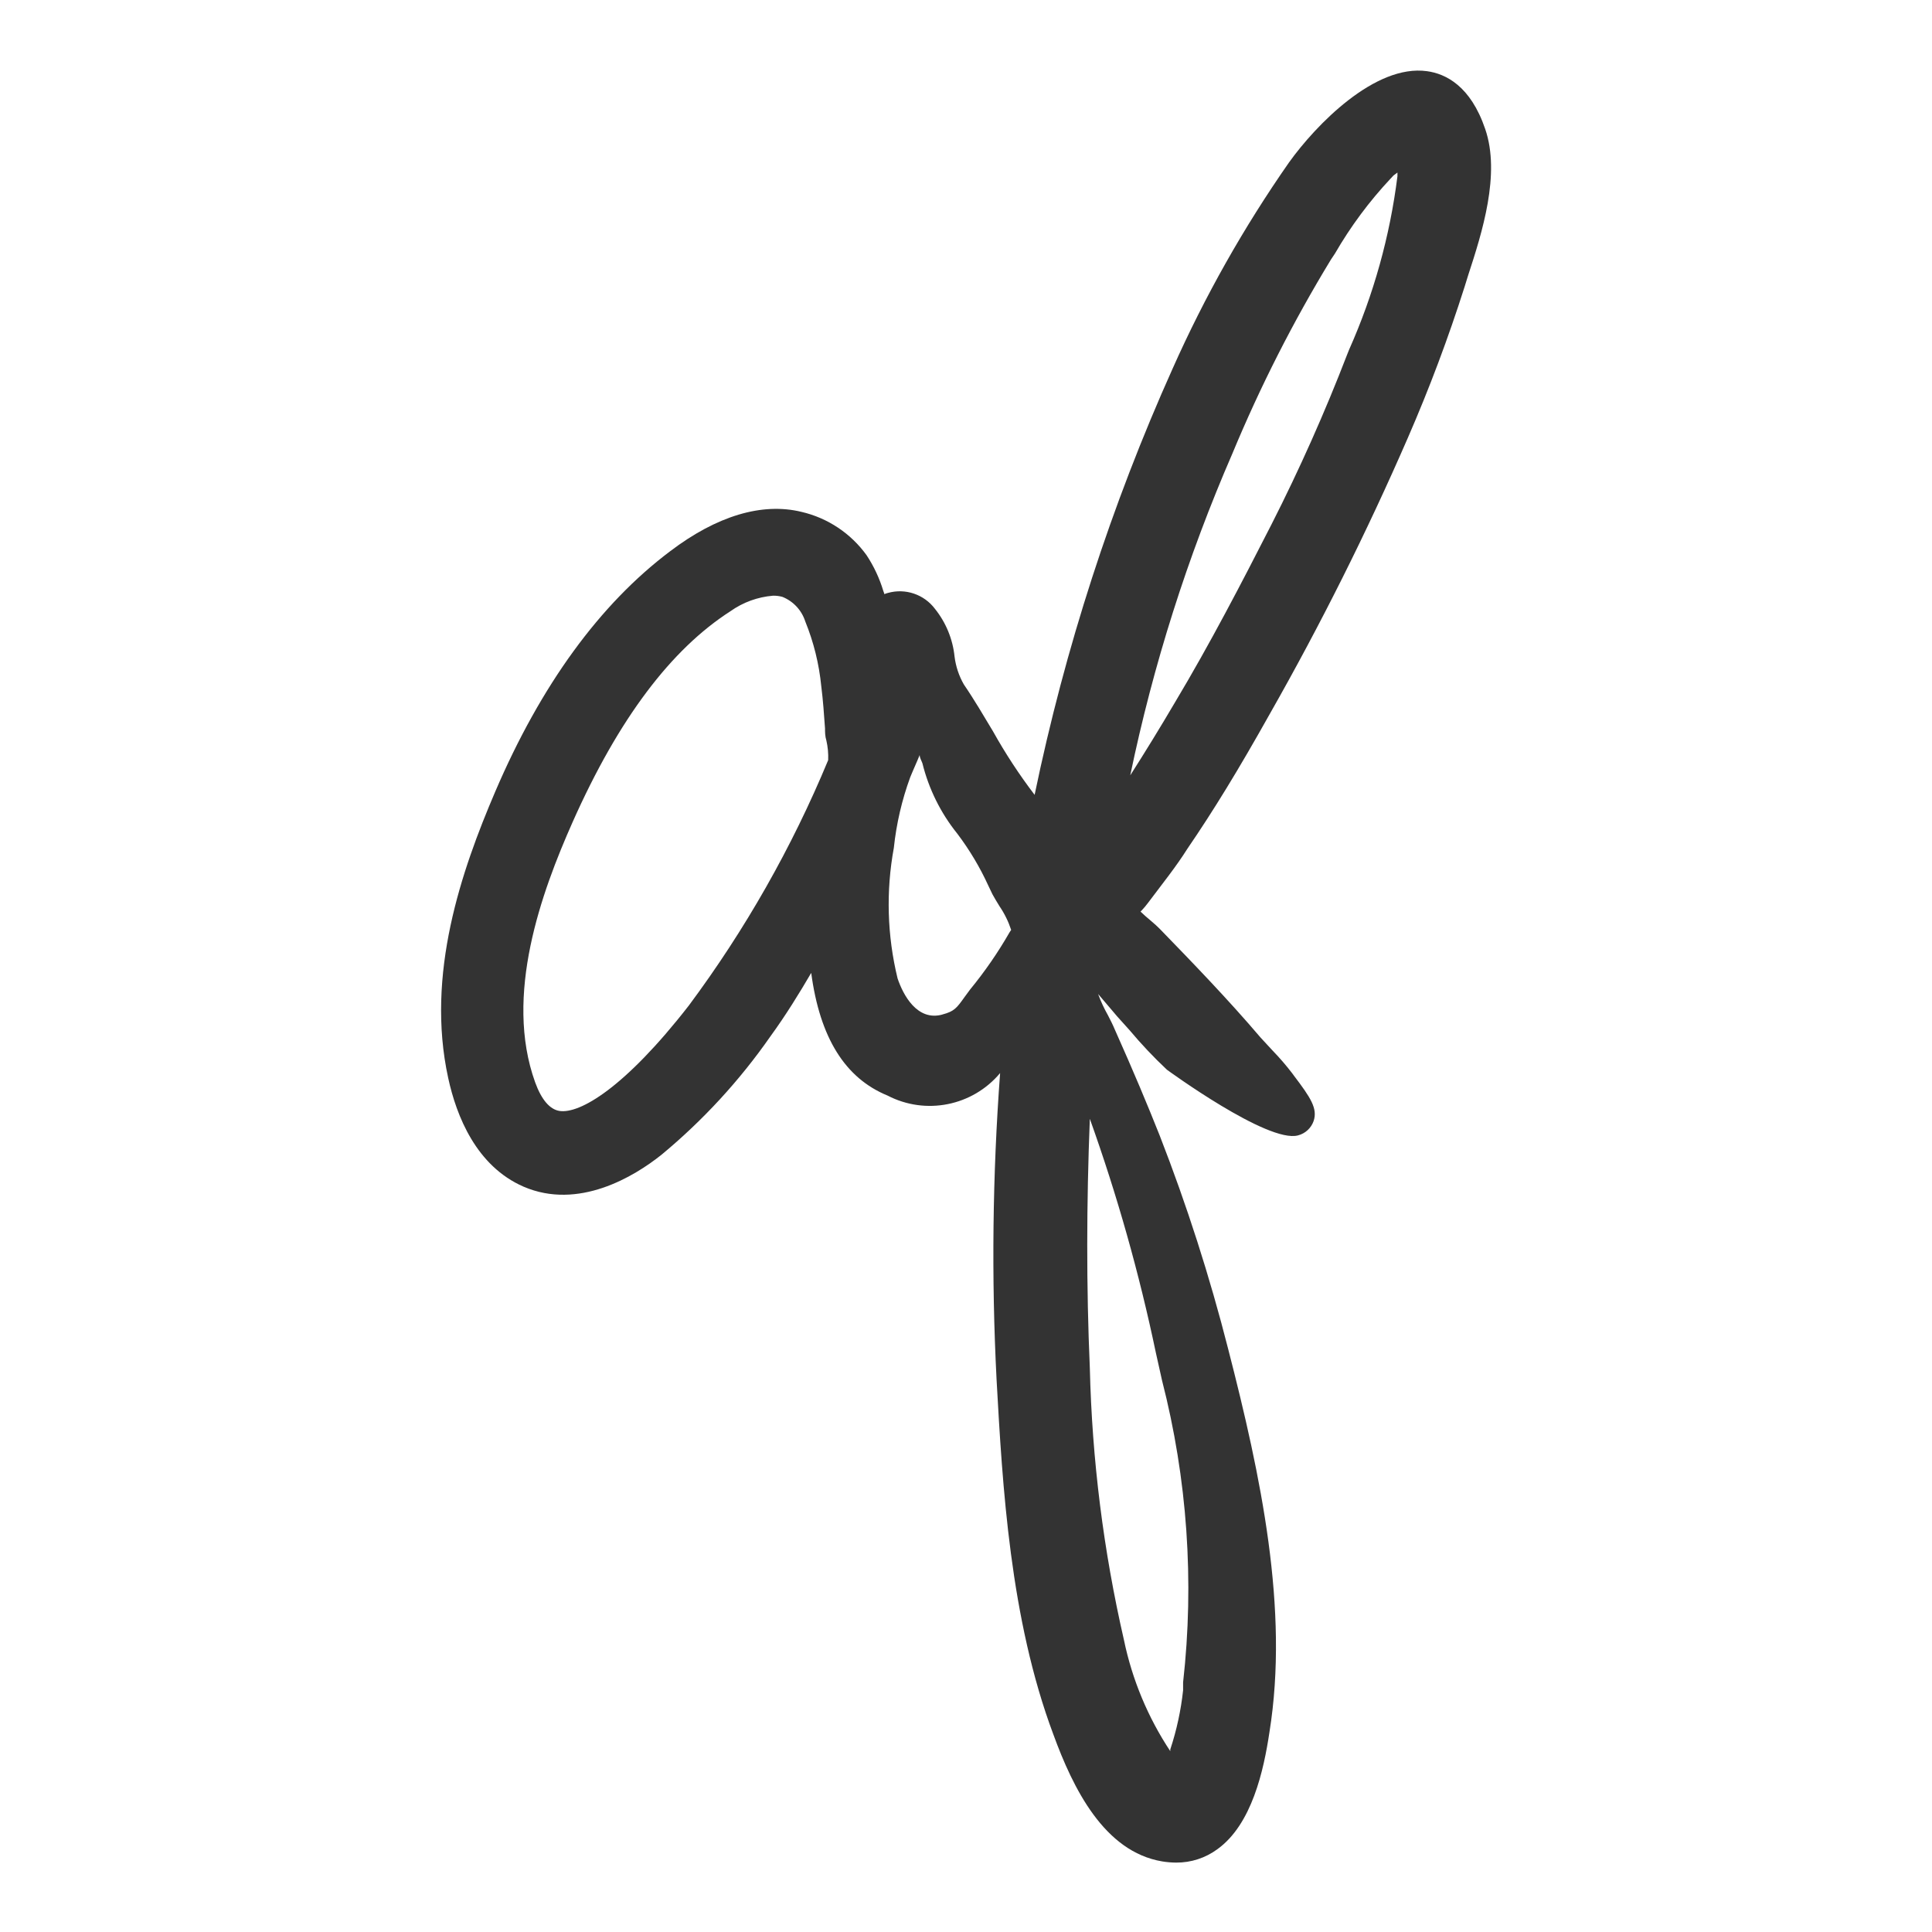
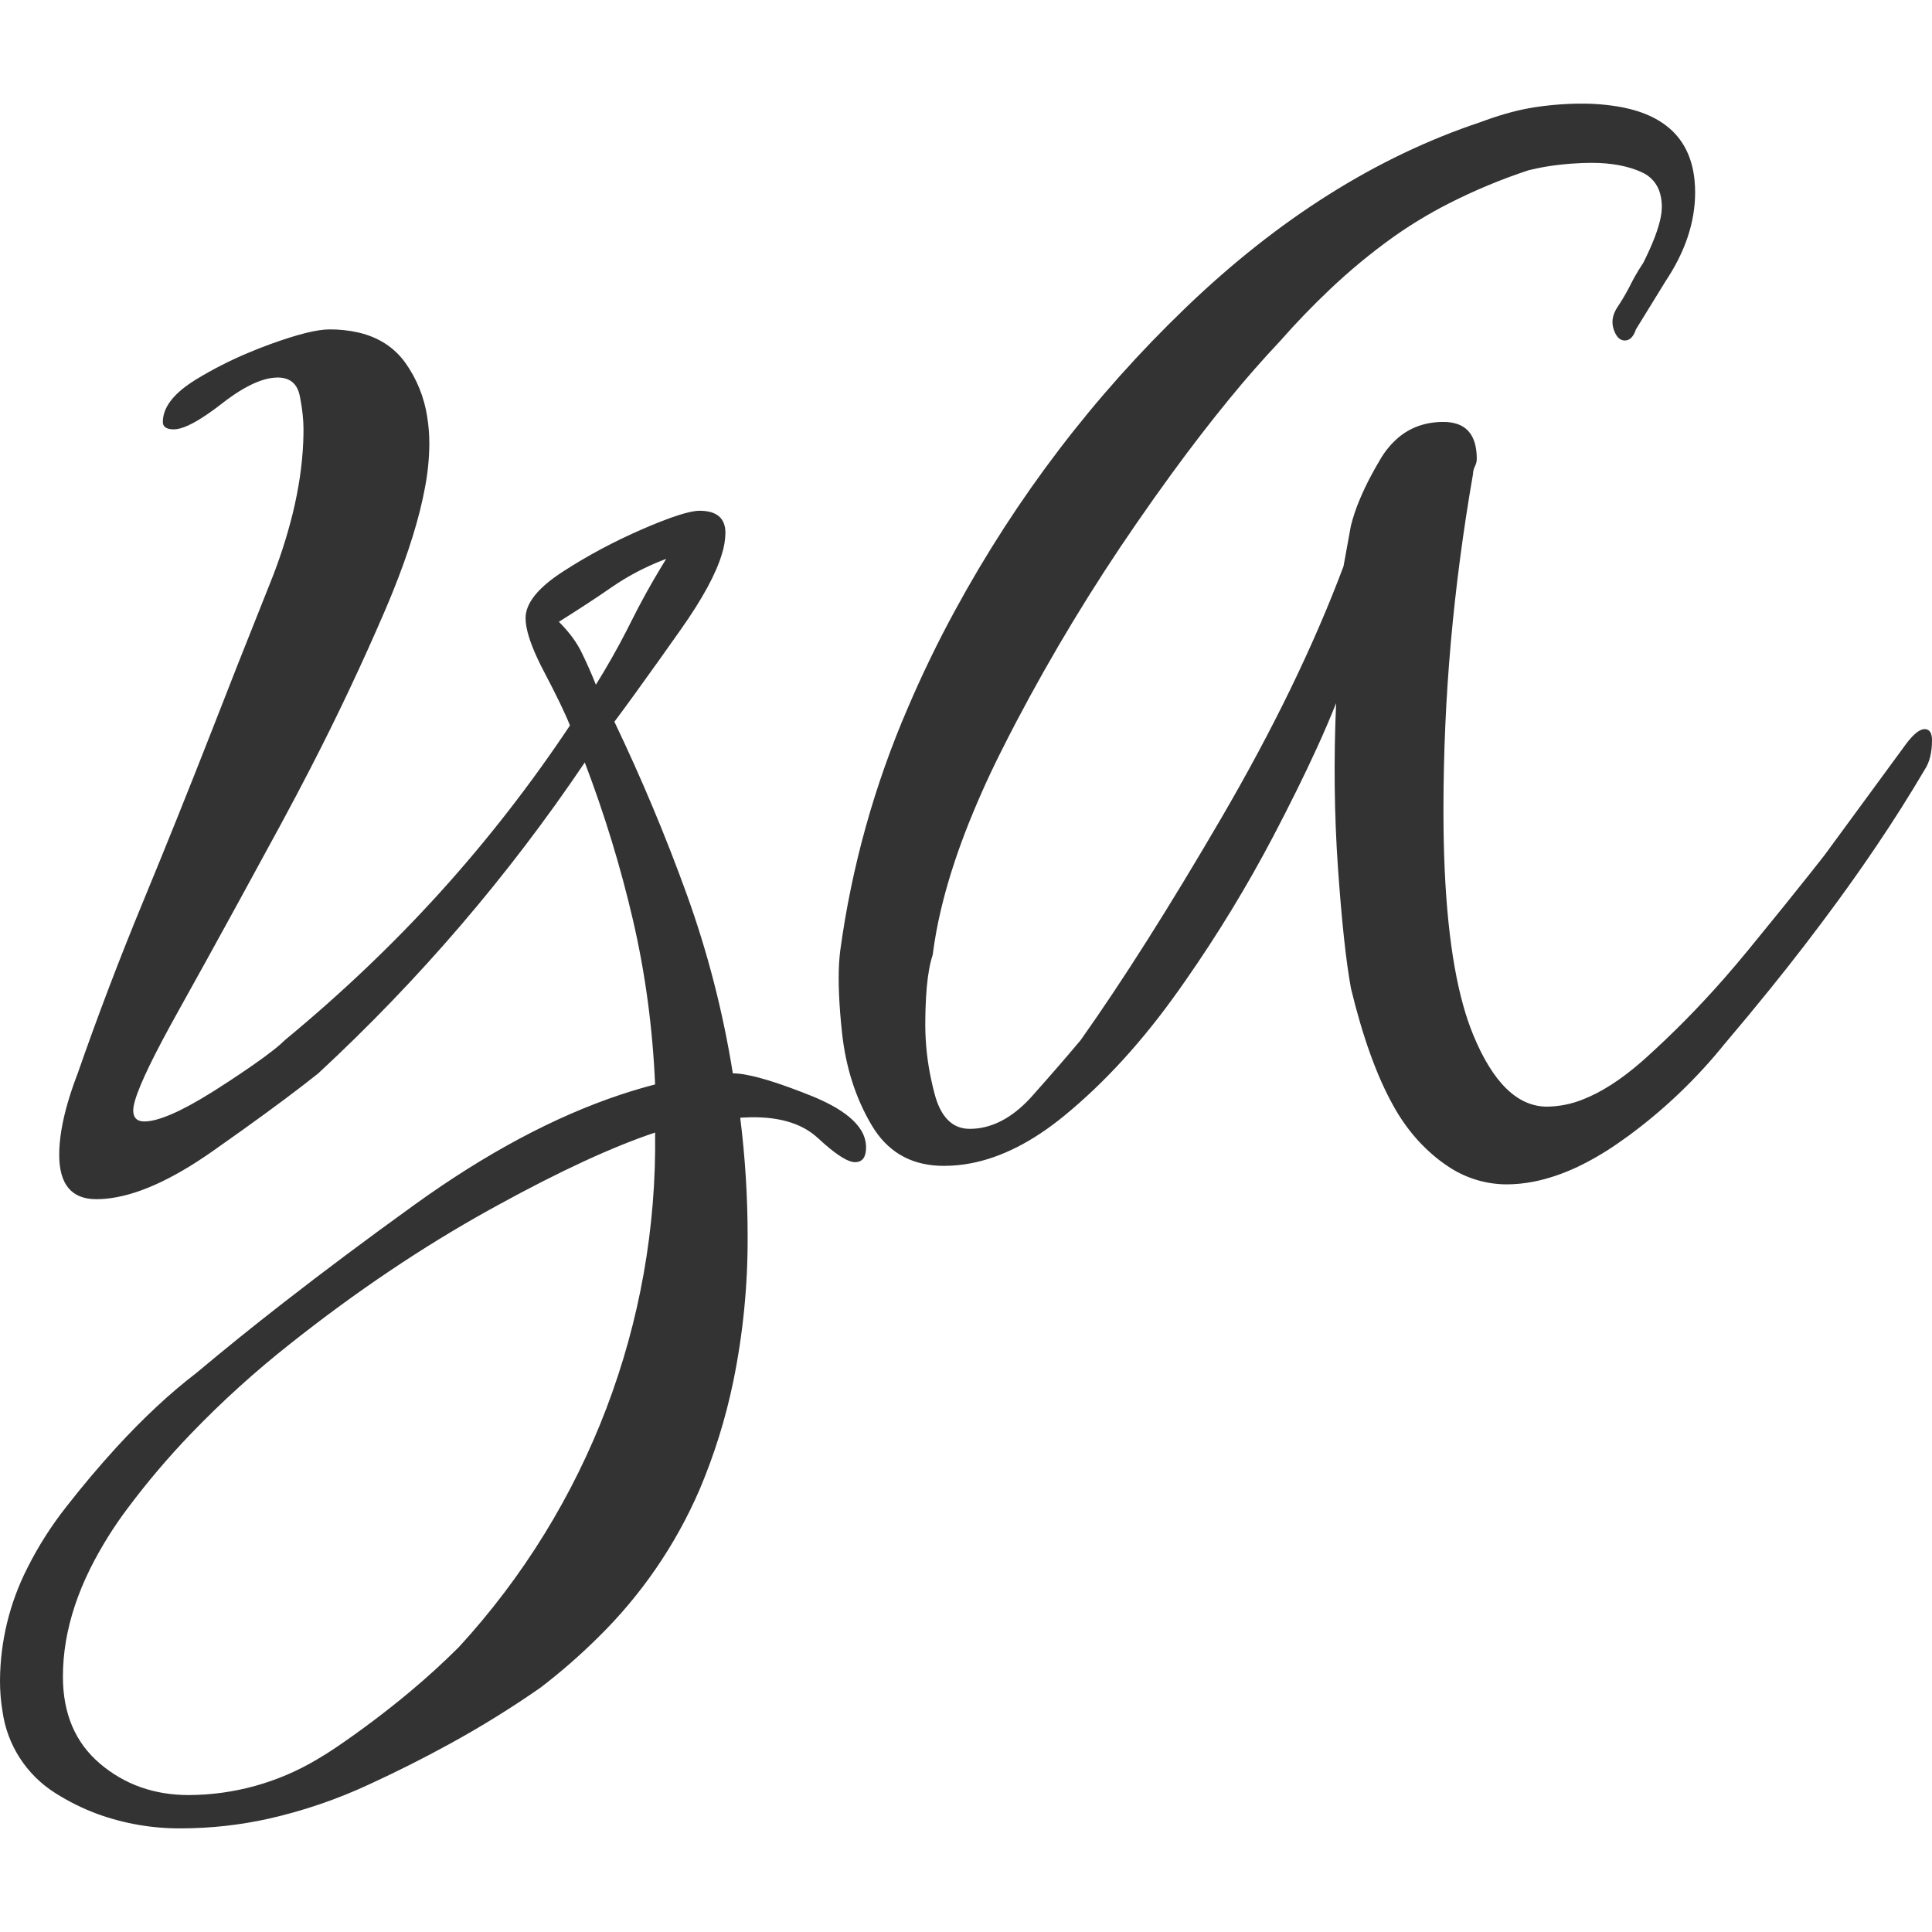
- <svg xmlns="http://www.w3.org/2000/svg" viewBox="0 0 97.98 97.98">
+ <svg xmlns="http://www.w3.org/2000/svg" viewBox="0 0 52.2 52.2">
  <style>.a{fill:#333}@media (prefers-color-scheme:dark){.a{fill:#eee}}</style>
-   <path d="M75.32,6.54c-.74-2.18-2-2.8-2.95-2.93-2.64-.37-5.64,2.73-7,4.63a63.11,63.11,0,0,0-5.9,10.45,104.63,104.63,0,0,0-7,21.62,27.09,27.09,0,0,1-2.11-3.22c-.47-.78-.94-1.59-1.48-2.38a3.78,3.78,0,0,1-.47-1.41,4.63,4.63,0,0,0-1-2.43,2.23,2.23,0,0,0-2.38-.8,1.27,1.27,0,0,0-.18.06.88.88,0,0,0-.05-.15,6.92,6.92,0,0,0-.85-1.82,5.64,5.64,0,0,0-3.3-2.2c-2-.49-4.3.2-6.67,2-3.56,2.68-6.55,6.78-8.87,12.2-1.71,4-3.53,9.25-2.38,14.51.42,1.94,1.43,4.47,3.82,5.51,2.78,1.2,5.6-.5,7-1.62a30.27,30.27,0,0,0,5.52-6c.78-1.07,1.48-2.21,2.07-3.22.44,3.29,1.72,5.34,3.87,6.22a4.65,4.65,0,0,0,5.71-1.14,124,124,0,0,0-.18,15.54c.3,5.4.68,12.13,2.88,18,1,2.74,2.58,5.95,5.52,6.44a4.44,4.44,0,0,0,.71.06,3.48,3.48,0,0,0,2.09-.68c1.75-1.26,2.35-4,2.64-5.94,1-6.23-.44-13-2.09-19.41a92.84,92.84,0,0,0-3.48-10.85c-.62-1.56-1.31-3.21-2.27-5.36-.1-.24-.22-.48-.35-.73a7.1,7.1,0,0,1-.5-1.08l.63.74.34.4.63.7a23.08,23.08,0,0,0,1.89,2S64.3,58,65.83,57.58a1.14,1.14,0,0,0,.79-.73c.21-.63-.15-1.18-1-2.3l-.08-.11a13.06,13.06,0,0,0-1-1.16l-.61-.66c-1.66-1.95-3.45-3.8-5.12-5.52-.11-.11-.26-.25-.44-.4s-.4-.34-.53-.47l.08-.08q.15-.16.3-.36c.75-1,1.42-1.83,2-2.75,1.3-1.9,2.59-4,4.18-6.84a146.85,146.85,0,0,0,7-14,79.53,79.53,0,0,0,2.88-7.67l.18-.58C75.16,11.81,76.11,8.83,75.32,6.54ZM42,38.55A58.25,58.25,0,0,1,34.93,51c-3.26,4.19-5.54,5.5-6.56,5.34-.49-.08-.91-.57-1.23-1.45-1.59-4.41.32-9.64,1.9-13.2,2.34-5.26,5-8.76,8-10.69a4.34,4.34,0,0,1,2.17-.79,1.73,1.73,0,0,1,.47.06,2,2,0,0,1,1.16,1.25,11.78,11.78,0,0,1,.81,3.28c.09.71.14,1.43.19,2.14,0,.19,0,.39.07.62A3.75,3.75,0,0,1,42,38.55Zm5.8,12.9c-1.29.36-2-1-2.28-1.83A15.85,15.85,0,0,1,45.33,43a15,15,0,0,1,.83-3.58c.08-.2.17-.4.26-.61s.15-.34.22-.52c0,.14.09.28.14.42a9.23,9.23,0,0,0,1.77,3.57,14.07,14.07,0,0,1,1.57,2.63l.21.44c.09.17.22.38.36.61a4.76,4.76,0,0,1,.59,1.2l-.08.12a21.1,21.1,0,0,1-2,2.9l-.28.38C48.52,51.12,48.4,51.29,47.79,51.45ZM70.87,8.75v.19a31.12,31.12,0,0,1-2.45,8.79l-.1.25a92.25,92.25,0,0,1-3.84,8.62c-1.5,2.94-3.12,6.06-4.88,9-.77,1.31-1.52,2.53-2.28,3.72A83.56,83.56,0,0,1,62.5,23a72.09,72.09,0,0,1,5-9.84l.2-.3a20.7,20.7,0,0,1,2.82-3.8l.15-.16ZM60,85.32l0,.4a14.47,14.47,0,0,1-.65,3l0,.09A16.15,16.15,0,0,1,57,83.17a68.92,68.92,0,0,1-1.73-13.79c-.18-4.12-.17-8.36,0-12.64a89.71,89.71,0,0,1,3.35,11.87L58.93,70A42.5,42.5,0,0,1,60,85.32ZM71.86,9ZM42,45.88Z" class="a" />
+   <g stroke-linecap="round" fill-rule="evenodd" transform="translate(0, 2.8)">
+     <path d="M 45 4.8 L 44.2 6.1 A 0.807 0.807 0 0 1 44.152 6.217 Q 44.121 6.276 44.084 6.316 A 0.243 0.243 0 0 1 43.9 6.4 Q 43.741 6.4 43.645 6.21 A 0.822 0.822 0 0 1 43.6 6.1 A 0.629 0.629 0 0 1 43.567 5.9 Q 43.567 5.773 43.621 5.646 A 0.888 0.888 0 0 1 43.7 5.5 A 5.685 5.685 0 0 0 44.002 4.994 A 5.111 5.111 0 0 0 44.05 4.9 A 5.504 5.504 0 0 1 44.345 4.385 A 6.149 6.149 0 0 1 44.4 4.3 Q 44.784 3.532 44.873 3.058 A 1.41 1.41 0 0 0 44.9 2.8 A 1.374 1.374 0 0 0 44.857 2.442 A 0.873 0.873 0 0 0 44.35 1.85 Q 43.8 1.6 43 1.6 A 7.195 7.195 0 0 0 42.481 1.62 A 8.664 8.664 0 0 0 42.15 1.65 A 6.672 6.672 0 0 0 41.51 1.752 A 5.804 5.804 0 0 0 41.3 1.8 A 15.341 15.341 0 0 0 39.14 2.7 A 12.198 12.198 0 0 0 37.65 3.6 A 16.064 16.064 0 0 0 35.922 5.028 A 20.982 20.982 0 0 0 34.6 6.4 A 29.699 29.699 0 0 0 33.208 7.987 Q 32.461 8.898 31.668 9.984 A 60.772 60.772 0 0 0 30.7 11.35 A 51.984 51.984 0 0 0 27.446 16.726 A 47.231 47.231 0 0 0 27.05 17.5 A 24.635 24.635 0 0 0 26.08 19.682 Q 25.66 20.779 25.425 21.771 A 11.58 11.58 0 0 0 25.2 23 A 2.855 2.855 0 0 0 25.103 23.393 Q 25.026 23.82 25.007 24.449 A 14.526 14.526 0 0 0 25 24.9 A 7.067 7.067 0 0 0 25.162 26.381 A 8.155 8.155 0 0 0 25.25 26.75 Q 25.5 27.7 26.2 27.7 Q 27.004 27.7 27.729 26.982 A 3.98 3.98 0 0 0 27.9 26.8 Q 28.7 25.9 29.2 25.3 Q 30.9 22.9 33 19.3 Q 35.1 15.7 36.3 12.5 L 36.5 11.4 A 4.975 4.975 0 0 1 36.729 10.717 Q 36.863 10.39 37.053 10.036 A 10.155 10.155 0 0 1 37.3 9.6 A 2.273 2.273 0 0 1 37.772 9.031 Q 38.268 8.609 38.972 8.6 A 2.397 2.397 0 0 1 39 8.6 A 1.156 1.156 0 0 1 39.372 8.655 Q 39.887 8.83 39.9 9.564 A 2.163 2.163 0 0 1 39.9 9.6 A 0.426 0.426 0 0 1 39.871 9.753 A 0.523 0.523 0 0 1 39.85 9.8 A 0.482 0.482 0 0 0 39.81 9.913 A 0.408 0.408 0 0 0 39.8 10 Q 39.4 12.3 39.2 14.55 Q 39 16.8 39 19.1 Q 39 22.465 39.539 24.381 A 7.066 7.066 0 0 0 39.8 25.15 Q 40.6 27.1 41.8 27.1 A 2.673 2.673 0 0 0 42.776 26.902 Q 43.517 26.612 44.34 25.897 A 9.181 9.181 0 0 0 44.45 25.8 A 25.525 25.525 0 0 0 46.569 23.653 A 29.317 29.317 0 0 0 47.25 22.85 Q 48.284 21.587 48.936 20.763 A 65.958 65.958 0 0 0 49.3 20.3 L 51.5 17.3 A 2.416 2.416 0 0 1 51.625 17.146 Q 51.83 16.916 51.98 16.901 A 0.208 0.208 0 0 1 52 16.9 A 0.183 0.183 0 0 1 52.105 16.929 Q 52.177 16.978 52.194 17.107 A 0.693 0.693 0 0 1 52.2 17.2 Q 52.2 17.7 52 18 A 39.534 39.534 0 0 1 50.689 20.072 A 49.435 49.435 0 0 1 49.65 21.55 A 61.592 61.592 0 0 1 47.826 23.921 A 75.496 75.496 0 0 1 46.6 25.4 A 13.941 13.941 0 0 1 43.997 27.89 A 12.994 12.994 0 0 1 43.7 28.1 A 7.722 7.722 0 0 1 42.624 28.727 Q 42.011 29.015 41.431 29.128 A 3.826 3.826 0 0 1 40.7 29.2 A 2.849 2.849 0 0 1 39.089 28.69 Q 38.695 28.426 38.324 28.026 A 5.491 5.491 0 0 1 38.3 28 A 4.969 4.969 0 0 1 37.636 27.057 Q 36.976 25.871 36.5 23.9 Q 36.3 22.8 36.15 20.65 Q 36 18.5 36.1 16.2 A 27.699 27.699 0 0 1 35.58 17.41 Q 35.334 17.949 35.039 18.546 A 58.493 58.493 0 0 1 34.4 19.8 A 36.402 36.402 0 0 1 32.03 23.694 A 39.842 39.842 0 0 1 31.85 23.95 Q 30.4 26 28.75 27.35 Q 27.472 28.396 26.224 28.632 A 3.893 3.893 0 0 1 25.5 28.7 Q 24.283 28.7 23.636 27.736 A 2.788 2.788 0 0 1 23.55 27.6 Q 22.9 26.5 22.75 25.1 Q 22.63 23.982 22.67 23.247 A 4.952 4.952 0 0 1 22.7 22.9 A 25.014 25.014 0 0 1 24.529 16.324 A 30.577 30.577 0 0 1 25.8 13.7 Q 28.3 9.1 32.05 5.5 Q 35.8 1.9 40 0.5 A 9.199 9.199 0 0 1 40.671 0.276 Q 41.007 0.179 41.311 0.124 A 5.164 5.164 0 0 1 41.45 0.1 A 8.513 8.513 0 0 1 42.396 0.007 A 7.434 7.434 0 0 1 42.7 0 A 5.872 5.872 0 0 1 43.832 0.099 Q 45.628 0.454 45.785 2.078 A 3.353 3.353 0 0 1 45.8 2.4 Q 45.8 3.6 45 4.8 Z M 2.643 46.215 A 6.492 6.492 0 0 0 4.9 46.6 A 10.944 10.944 0 0 0 7.266 46.337 A 13.449 13.449 0 0 0 10 45.4 A 34.071 34.071 0 0 0 12.16 44.312 A 26.791 26.791 0 0 0 14.6 42.8 A 15.955 15.955 0 0 0 16.153 41.447 A 12.582 12.582 0 0 0 18.9 37.45 A 15.576 15.576 0 0 0 19.811 34.532 A 19.126 19.126 0 0 0 20.2 30.6 Q 20.2 29.8 20.15 29 Q 20.1 28.2 20 27.4 A 5.495 5.495 0 0 1 20.093 27.394 Q 21.423 27.322 22.1 27.95 A 7.671 7.671 0 0 0 22.274 28.107 Q 22.839 28.6 23.1 28.6 A 0.421 0.421 0 0 0 23.127 28.599 Q 23.4 28.582 23.4 28.2 A 0.882 0.882 0 0 0 23.256 27.723 Q 23.033 27.37 22.466 27.062 A 5.381 5.381 0 0 0 21.9 26.8 Q 20.769 26.348 20.15 26.237 A 2.017 2.017 0 0 0 19.8 26.2 Q 19.4 23.7 18.55 21.35 Q 17.7 19 16.6 16.7 A 34.103 34.103 0 0 0 16.622 16.671 Q 17.069 16.074 17.838 14.994 A 245.252 245.252 0 0 0 18.4 14.2 Q 19.265 12.975 19.506 12.165 A 1.999 1.999 0 0 0 19.6 11.6 Q 19.6 11 18.9 11 A 0.913 0.913 0 0 0 18.782 11.009 Q 18.458 11.052 17.817 11.305 A 15.466 15.466 0 0 0 17.35 11.5 Q 16.2 12 15.2 12.65 Q 14.2 13.3 14.2 13.9 A 1.352 1.352 0 0 0 14.225 14.146 Q 14.312 14.612 14.7 15.35 A 34.363 34.363 0 0 1 14.918 15.771 Q 15.14 16.206 15.281 16.522 A 7.354 7.354 0 0 1 15.4 16.8 Q 13.8 19.2 11.9 21.3 Q 10 23.4 7.7 25.3 A 2.601 2.601 0 0 1 7.571 25.42 Q 7.225 25.721 6.465 26.23 A 36.668 36.668 0 0 1 5.9 26.6 A 15.813 15.813 0 0 1 5.701 26.726 Q 4.457 27.5 3.9 27.5 A 0.442 0.442 0 0 1 3.789 27.487 Q 3.653 27.452 3.615 27.319 A 0.432 0.432 0 0 1 3.6 27.2 Q 3.6 26.794 4.392 25.299 A 39.048 39.048 0 0 1 4.8 24.55 A 351.994 351.994 0 0 0 5.589 23.128 Q 6.003 22.378 6.456 21.55 A 647.812 647.812 0 0 0 7.6 19.45 A 77.479 77.479 0 0 0 8.398 17.939 A 67.01 67.01 0 0 0 10.4 13.7 A 25.806 25.806 0 0 0 10.621 13.169 Q 11.261 11.578 11.483 10.37 A 6.524 6.524 0 0 0 11.6 9.2 A 4.562 4.562 0 0 0 11.542 8.459 A 3.394 3.394 0 0 0 10.95 7 Q 10.501 6.378 9.693 6.186 A 3.428 3.428 0 0 0 8.9 6.1 Q 8.4 6.1 7.3 6.5 A 12.469 12.469 0 0 0 6.697 6.737 A 10.617 10.617 0 0 0 5.3 7.45 A 4.046 4.046 0 0 0 5.183 7.525 Q 4.4 8.041 4.4 8.6 A 0.253 0.253 0 0 0 4.4 8.615 Q 4.409 8.763 4.594 8.793 A 0.666 0.666 0 0 0 4.7 8.8 Q 5.013 8.8 5.63 8.373 A 8.264 8.264 0 0 0 6 8.1 A 6.246 6.246 0 0 1 6.241 7.921 Q 6.701 7.598 7.074 7.476 A 1.369 1.369 0 0 1 7.5 7.4 Q 8 7.4 8.1 7.9 A 6.465 6.465 0 0 1 8.114 7.97 Q 8.2 8.428 8.2 8.8 A 8.227 8.227 0 0 1 8.193 9.142 Q 8.154 10.071 7.907 11.081 A 13.991 13.991 0 0 1 7.3 12.95 A 632.713 632.713 0 0 0 7.242 13.095 Q 6.377 15.258 5.7 17 Q 4.8 19.3 3.85 21.6 Q 2.9 23.9 2.1 26.2 A 10.025 10.025 0 0 0 1.847 26.936 Q 1.6 27.767 1.6 28.4 Q 1.6 29.6 2.6 29.6 A 2.768 2.768 0 0 0 2.85 29.589 Q 4.074 29.478 5.75 28.3 A 109.714 109.714 0 0 0 6.571 27.718 Q 7.834 26.813 8.6 26.2 Q 12.7 22.4 15.8 17.8 Q 16.6 19.9 17.1 22.05 Q 17.6 24.2 17.7 26.5 A 14.16 14.16 0 0 0 16.773 26.774 Q 14.095 27.664 11.2 29.75 Q 9.288 31.128 7.66 32.396 A 81.956 81.956 0 0 0 5.3 34.3 Q 4.238 35.113 3.136 36.316 A 26.866 26.866 0 0 0 1.8 37.9 A 9.628 9.628 0 0 0 0.739 39.566 A 6.79 6.79 0 0 0 0 42.6 A 4.971 4.971 0 0 0 0.067 43.435 A 3.113 3.113 0 0 0 1.5 45.65 A 5.999 5.999 0 0 0 2.643 46.215 Z M 5.1 45.7 A 6.807 6.807 0 0 0 8.558 44.742 A 8.498 8.498 0 0 0 9.1 44.4 A 25.508 25.508 0 0 0 11.079 42.906 A 20.334 20.334 0 0 0 12.4 41.7 A 20.123 20.123 0 0 0 17.7 27.8 Q 15.98 28.374 13.438 29.769 A 53.168 53.168 0 0 0 13.2 29.9 Q 10.5 31.4 7.85 33.5 A 26.508 26.508 0 0 0 5.154 35.942 A 21.379 21.379 0 0 0 3.45 37.95 A 10.636 10.636 0 0 0 2.436 39.584 Q 1.941 40.585 1.779 41.557 A 5.722 5.722 0 0 0 1.7 42.5 Q 1.7 44 2.7 44.85 Q 3.7 45.7 5.1 45.7 Z M 16.1 15.7 A 20.274 20.274 0 0 0 16.937 14.224 A 22.361 22.361 0 0 0 17.05 14 A 20.771 20.771 0 0 1 17.876 12.502 A 18.878 18.878 0 0 1 18 12.3 A 6.784 6.784 0 0 0 16.842 12.861 A 6.093 6.093 0 0 0 16.55 13.05 Q 15.9 13.5 15.1 14 A 3.843 3.843 0 0 1 15.412 14.35 Q 15.566 14.547 15.671 14.744 A 2.284 2.284 0 0 1 15.7 14.8 Q 15.9 15.2 16.1 15.7 Z" vector-effect="non-scaling-stroke" class="a" />
+   </g>
</svg>
